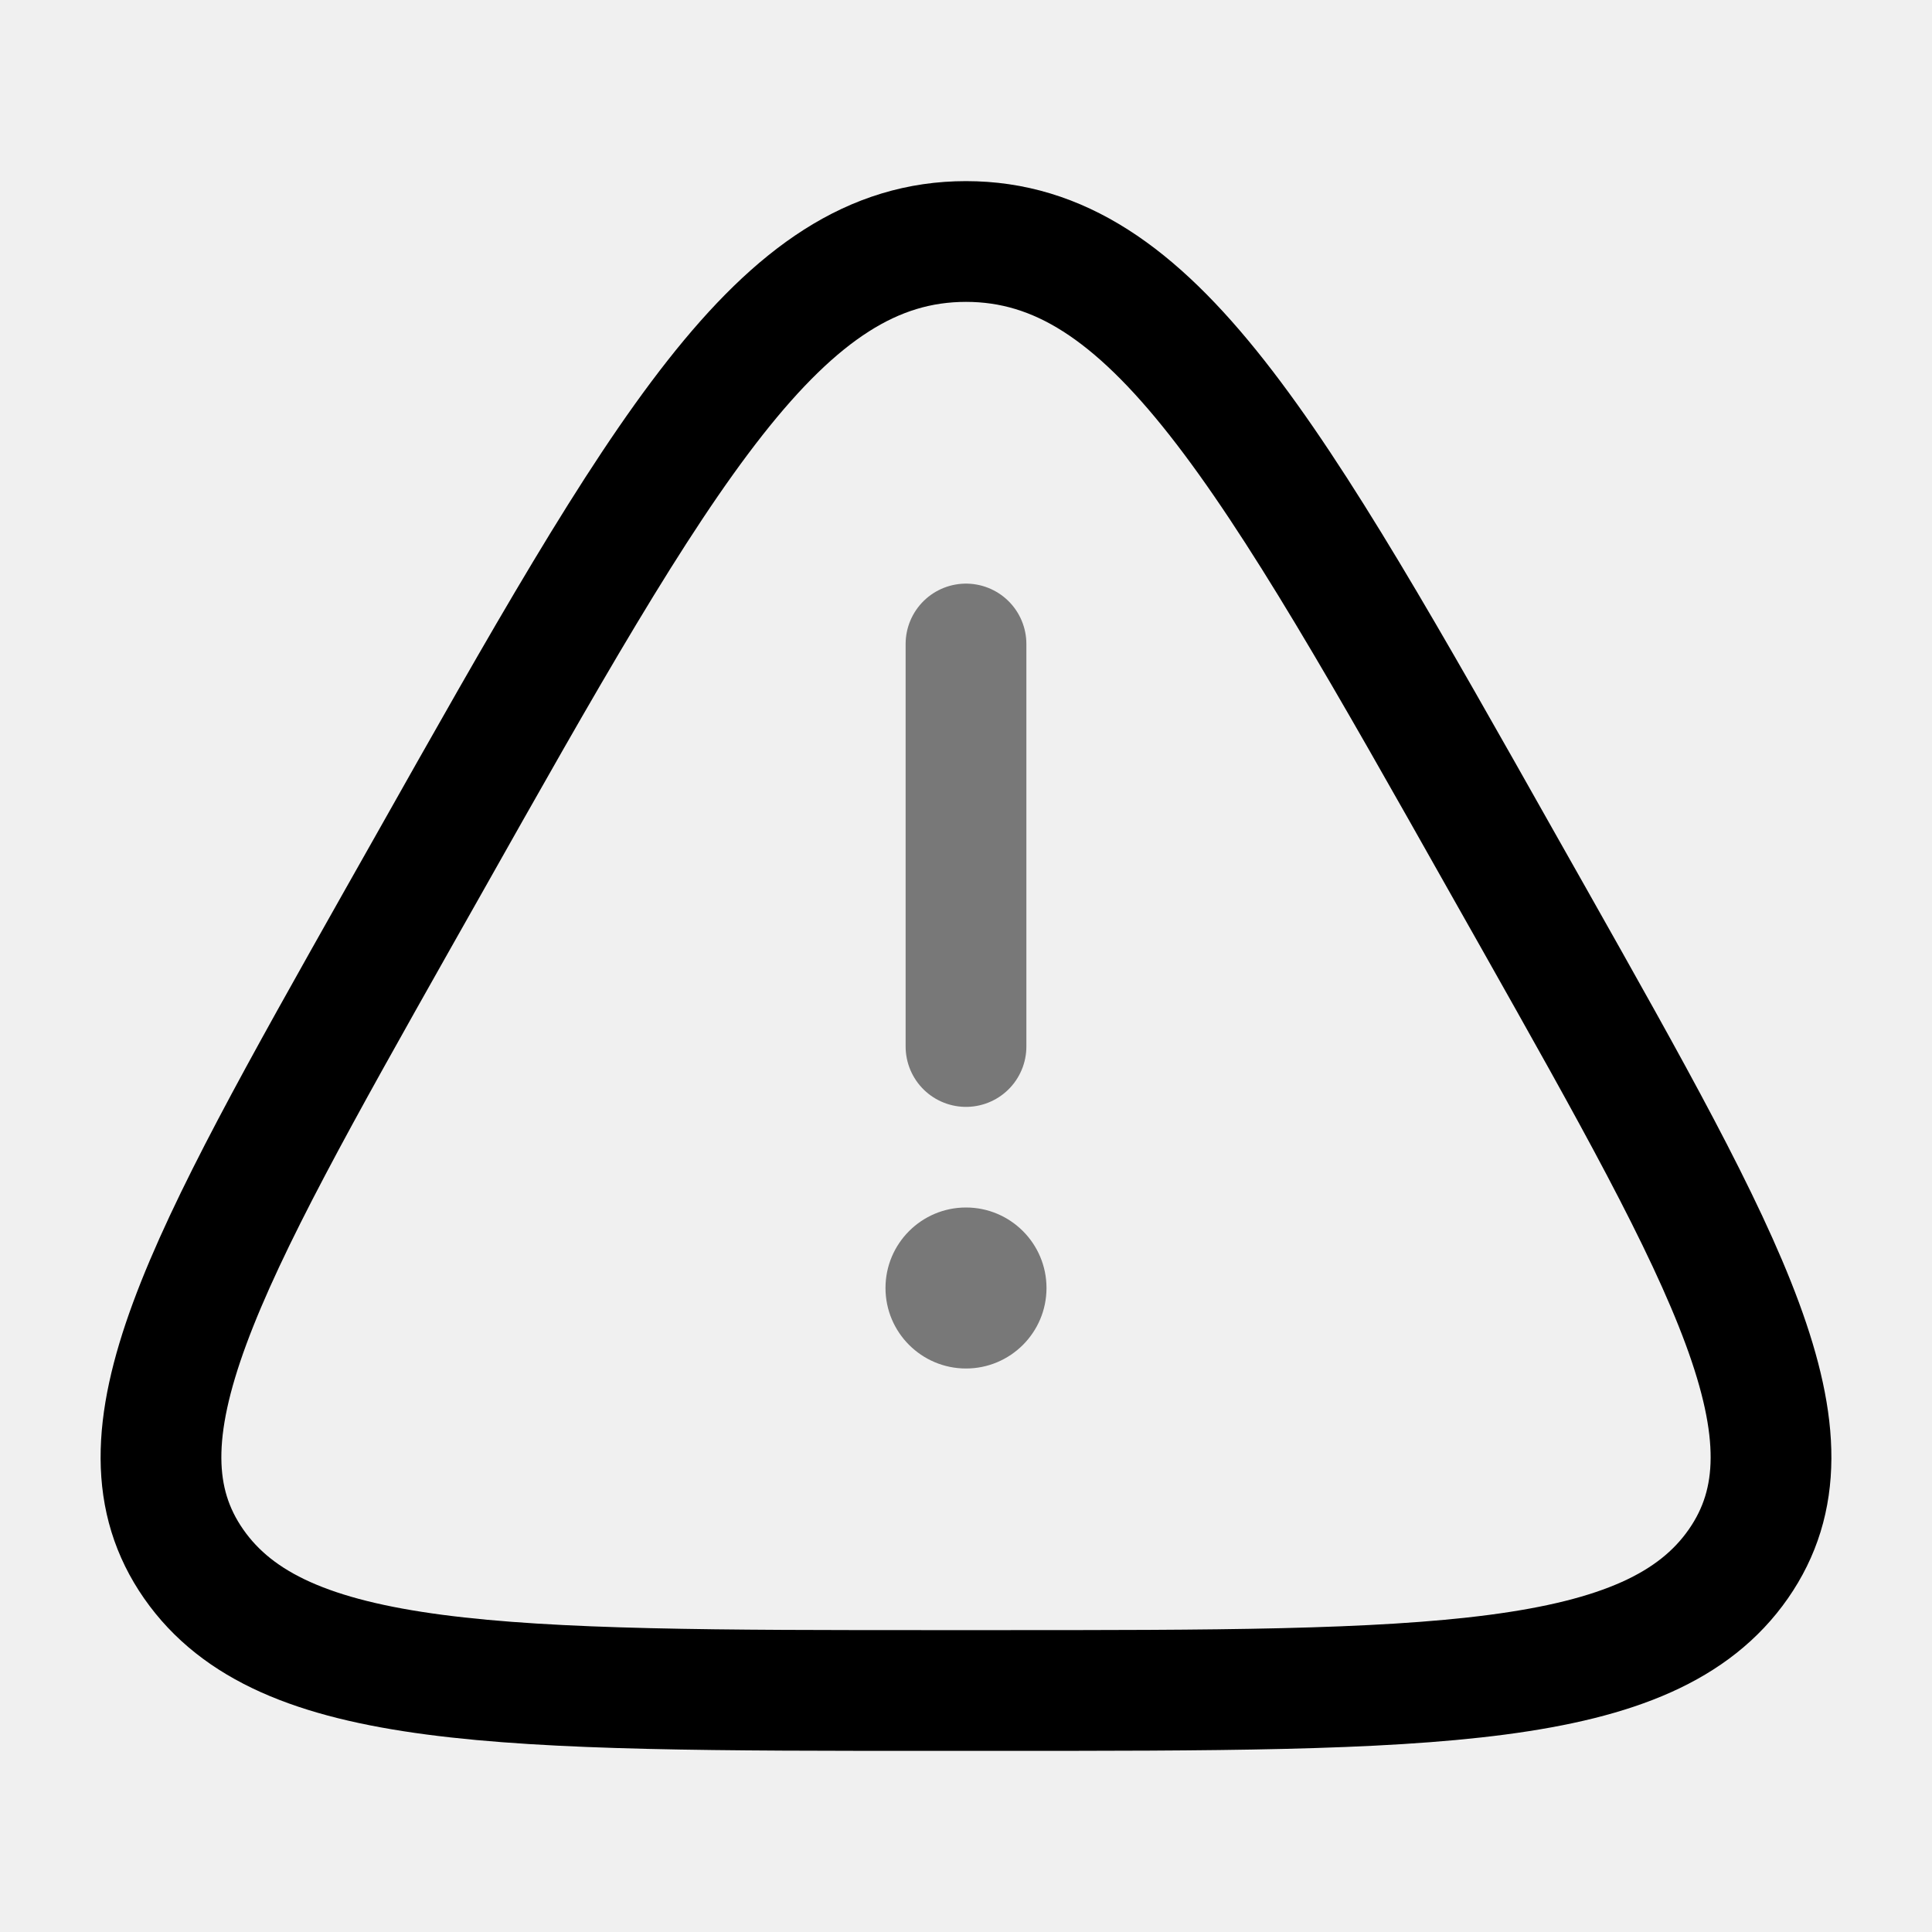
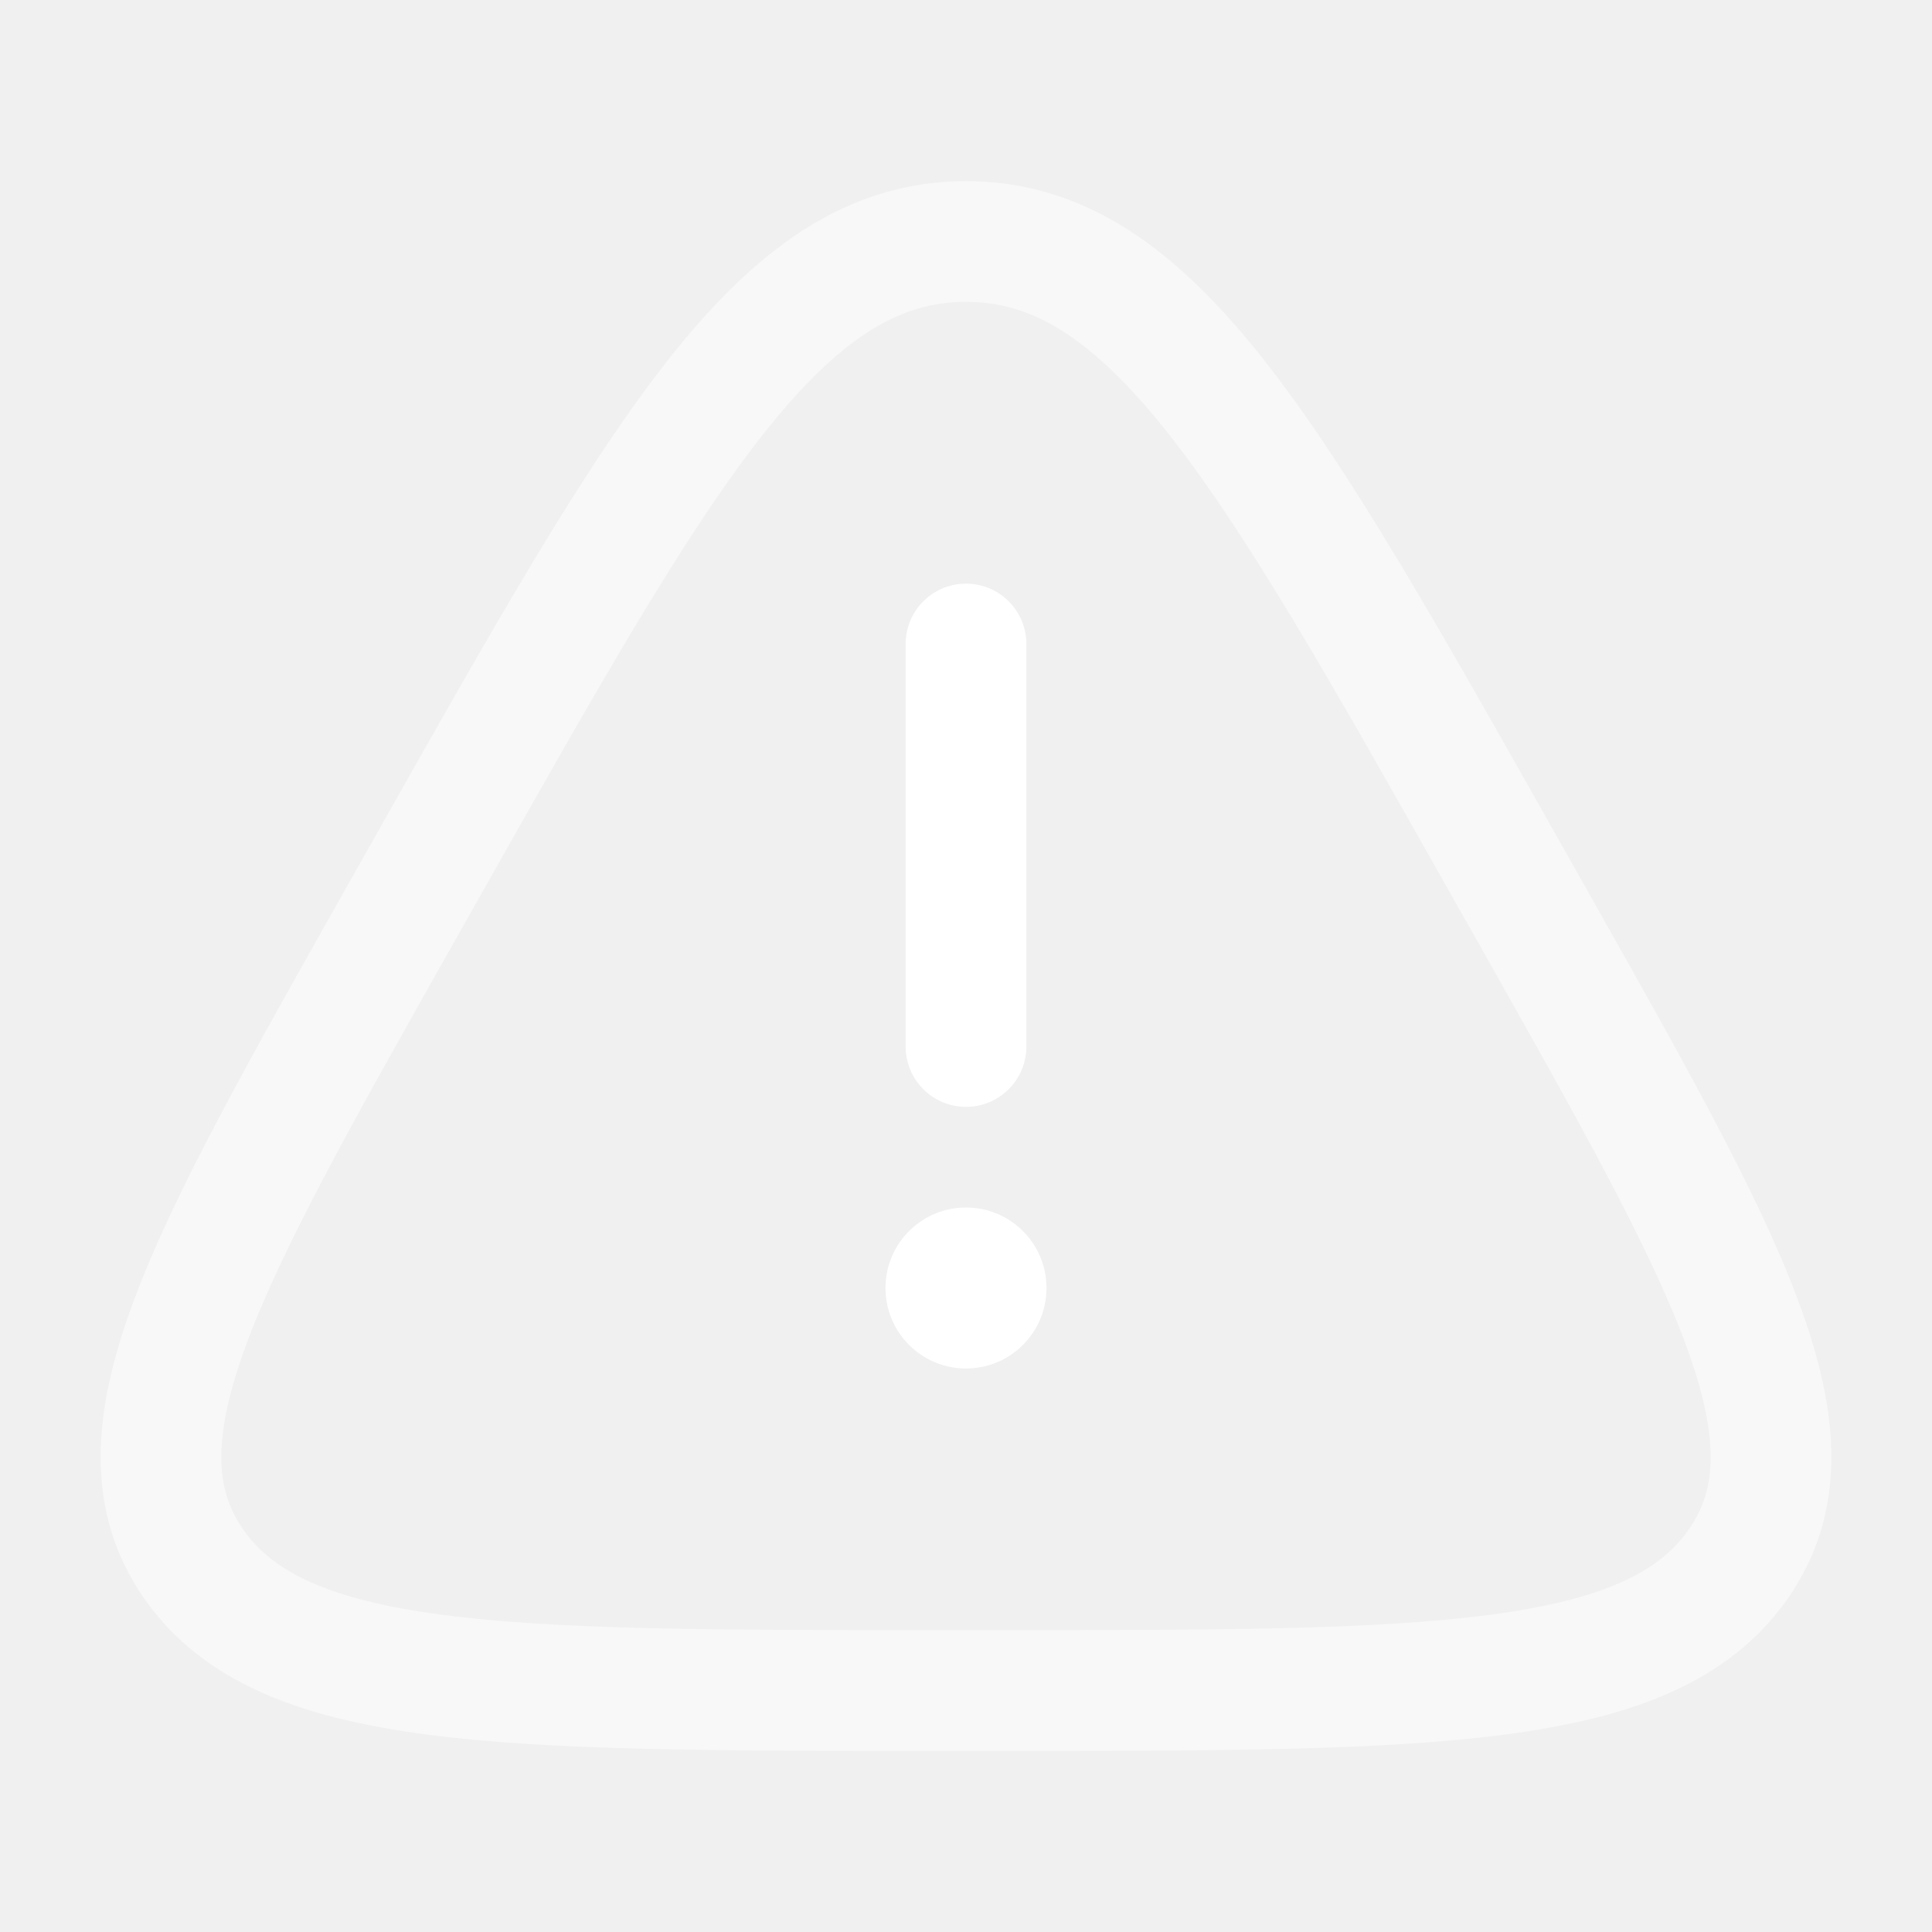
- <svg xmlns="http://www.w3.org/2000/svg" width="24" height="24" viewBox="0 0 24 24" fill="none">
-   <path d="M5.312 10.762C8.23 5.587 9.689 3 12 3C14.311 3 15.77 5.587 18.688 10.762L19.052 11.406C21.477 15.706 22.69 17.856 21.594 19.428C20.498 21 17.786 21 12.364 21H11.636C6.214 21 3.502 21 2.406 19.428C1.31 17.856 2.523 15.706 4.948 11.406L5.312 10.762Z" stroke="black" stroke-width="1.5" />
-   <path opacity="0.5" d="M12 8V13" stroke="black" stroke-width="1.5" stroke-linecap="round" />
-   <path opacity="0.5" d="M12 17C12.552 17 13 16.552 13 16C13 15.448 12.552 15 12 15C11.448 15 11 15.448 11 16C11 16.552 11.448 17 12 17Z" fill="black" />
+ <svg xmlns="http://www.w3.org/2000/svg" width="48" height="48" viewBox="0 0 48 48" fill="none">
+   <path opacity="0.5" d="M10.624 21.524C16.46 11.174 19.378 6 24 6C28.622 6 31.54 11.174 37.376 21.524L38.104 22.812C42.954 31.412 45.38 35.712 43.188 38.856C40.996 42 35.572 42 24.728 42H23.272C12.428 42 7.004 42 4.812 38.856C2.62 35.712 5.046 31.412 9.896 22.812L10.624 21.524Z" stroke="white" stroke-width="3" />
+   <path d="M24 16V26" stroke="white" stroke-width="3" stroke-linecap="round" />
+   <path d="M24 34C25.105 34 26 33.105 26 32C26 30.895 25.105 30 24 30C22.895 30 22 30.895 22 32C22 33.105 22.895 34 24 34Z" fill="white" />
</svg>
